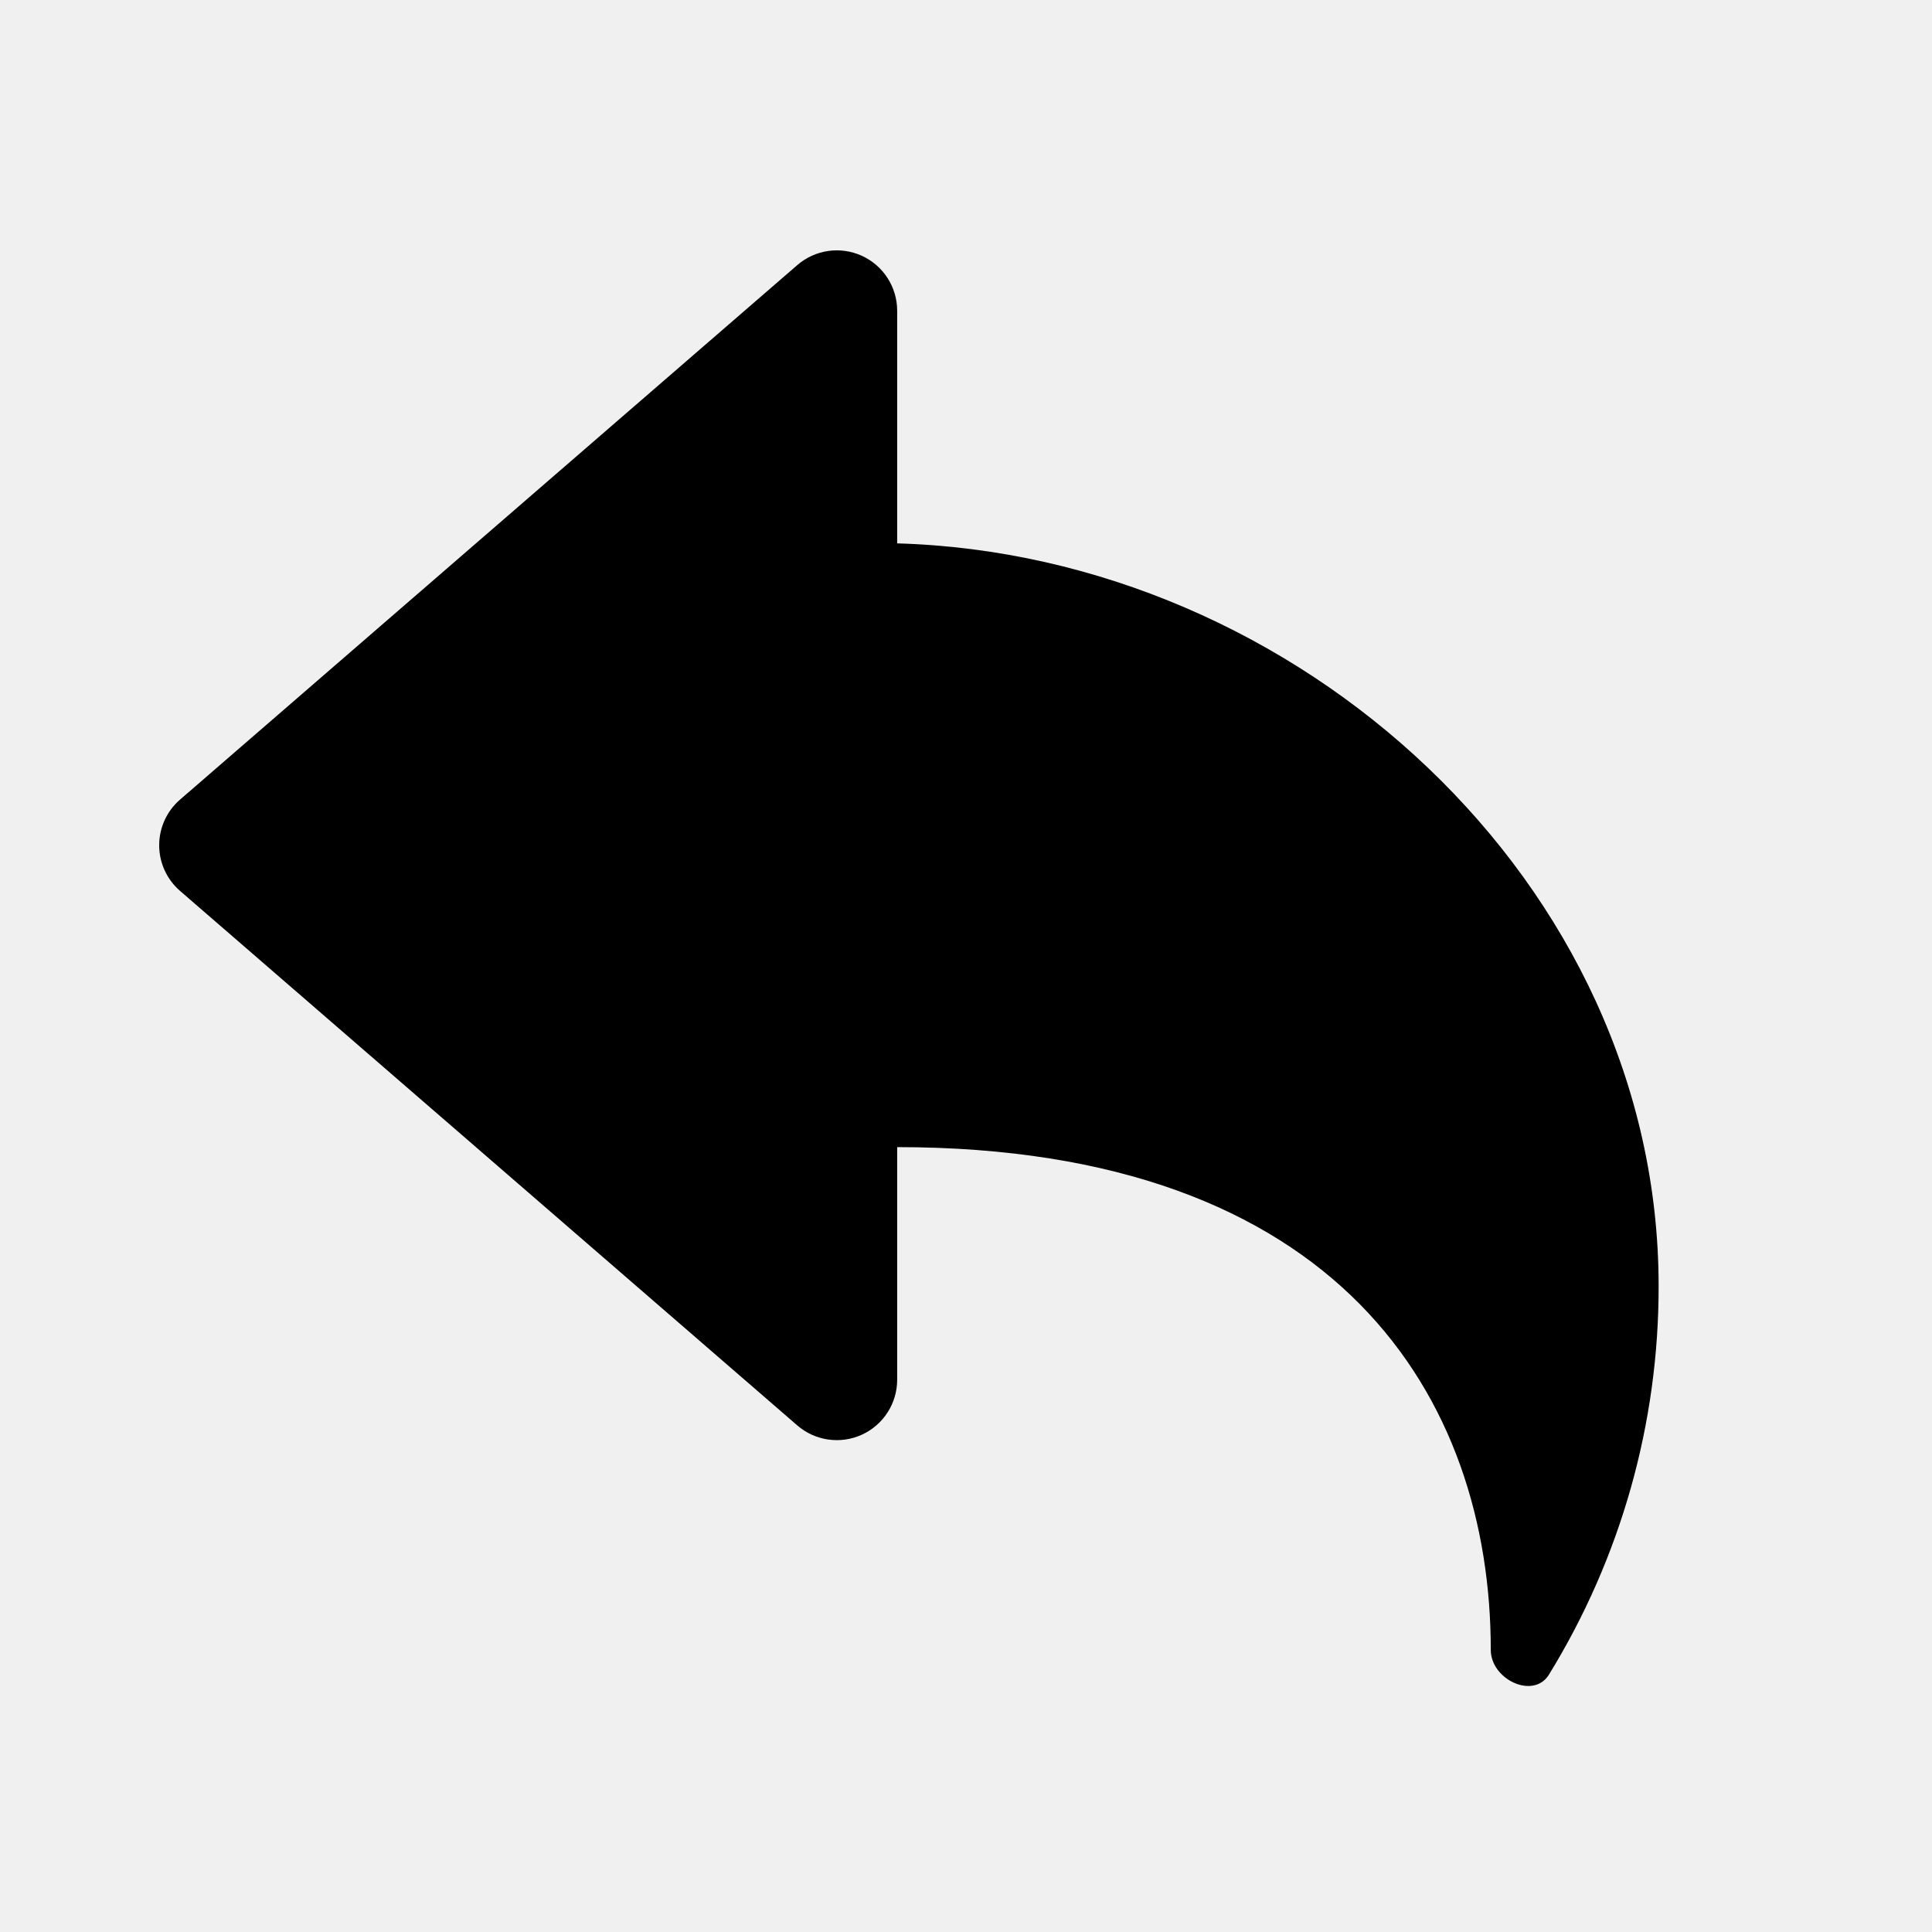
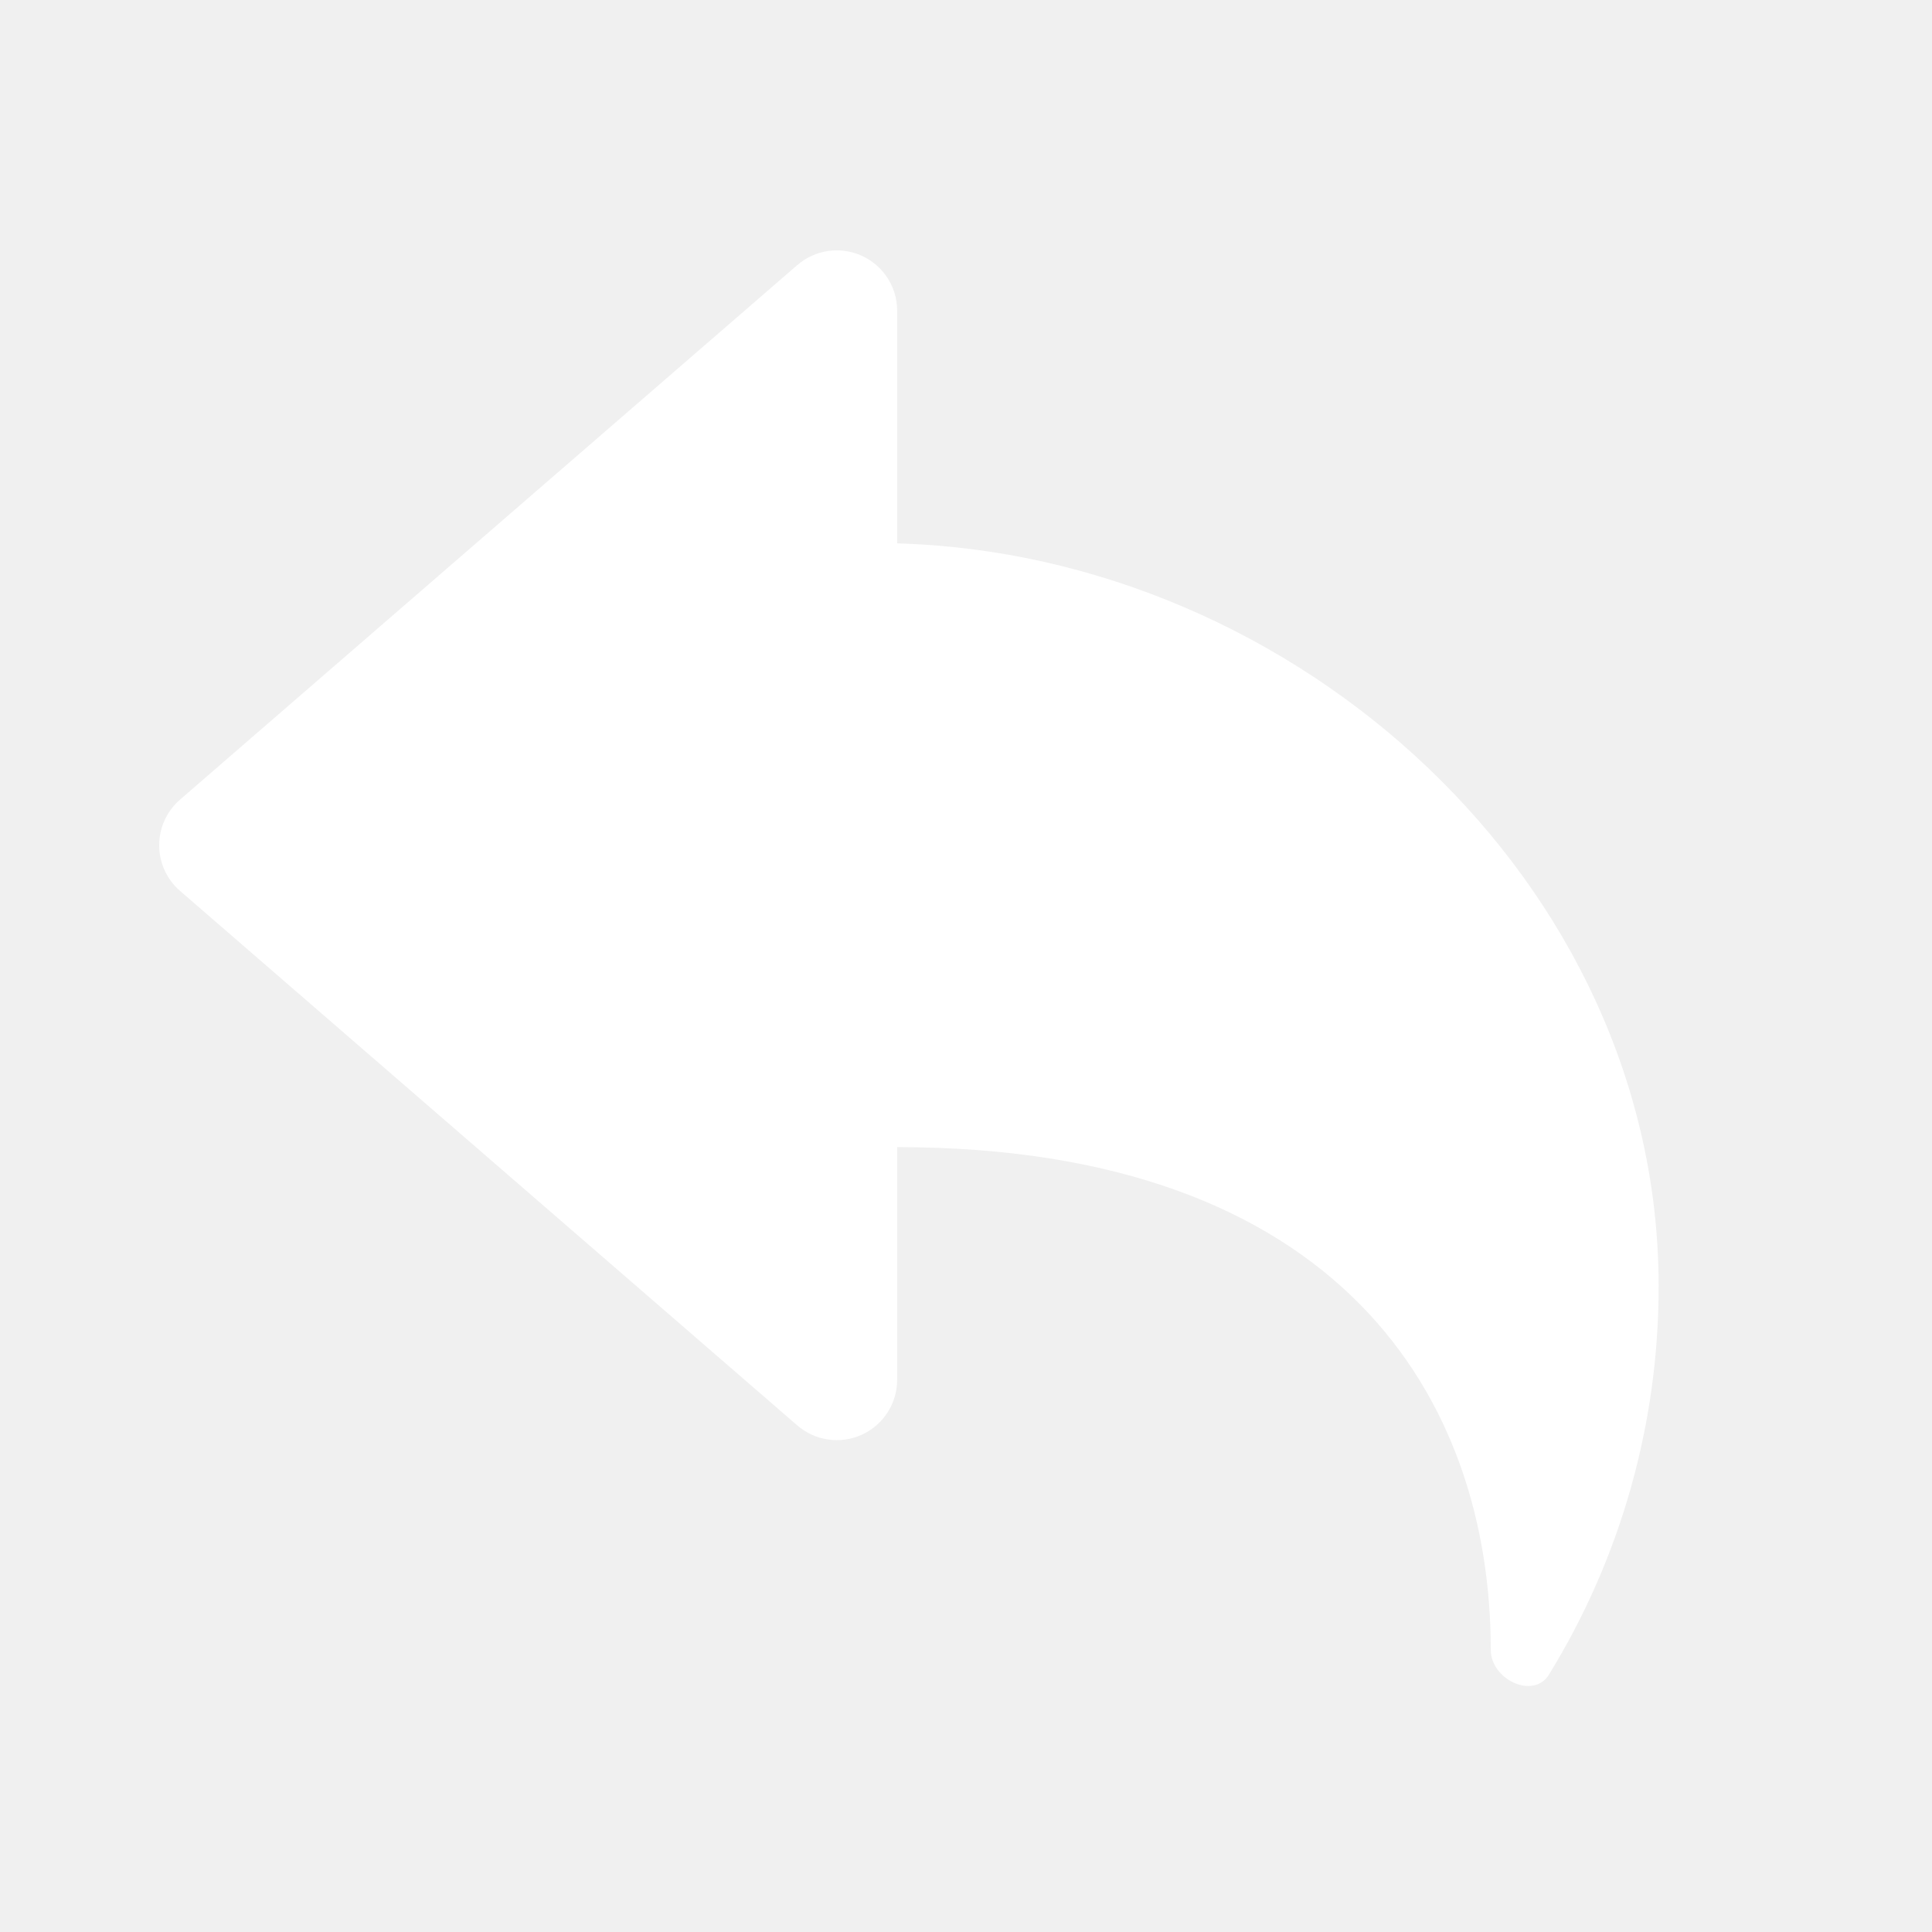
<svg xmlns="http://www.w3.org/2000/svg" width="16" height="16" fill="none">
-   <path d="M1.491 6.622a.5.5 0 0 0 0 .756l5.111 4.426a.5.5 0 0 0 .828-.378V9.5c3.666 0 4.916 2.084 4.916 4.164 0 .245.354.413.482.204a6.123 6.123 0 0 0 .908-3.218c0-3.338-2.991-6.055-6.306-6.15V2.573a.5.5 0 0 0-.828-.377L1.491 6.622Z" fill="#000" />
+   <path d="M1.491 6.622a.5.5 0 0 0 0 .756l5.111 4.426a.5.5 0 0 0 .828-.378V9.5c3.666 0 4.916 2.084 4.916 4.164 0 .245.354.413.482.204a6.123 6.123 0 0 0 .908-3.218c0-3.338-2.991-6.055-6.306-6.15V2.573a.5.5 0 0 0-.828-.377L1.491 6.622Z" fill="#fff" />
</svg>
